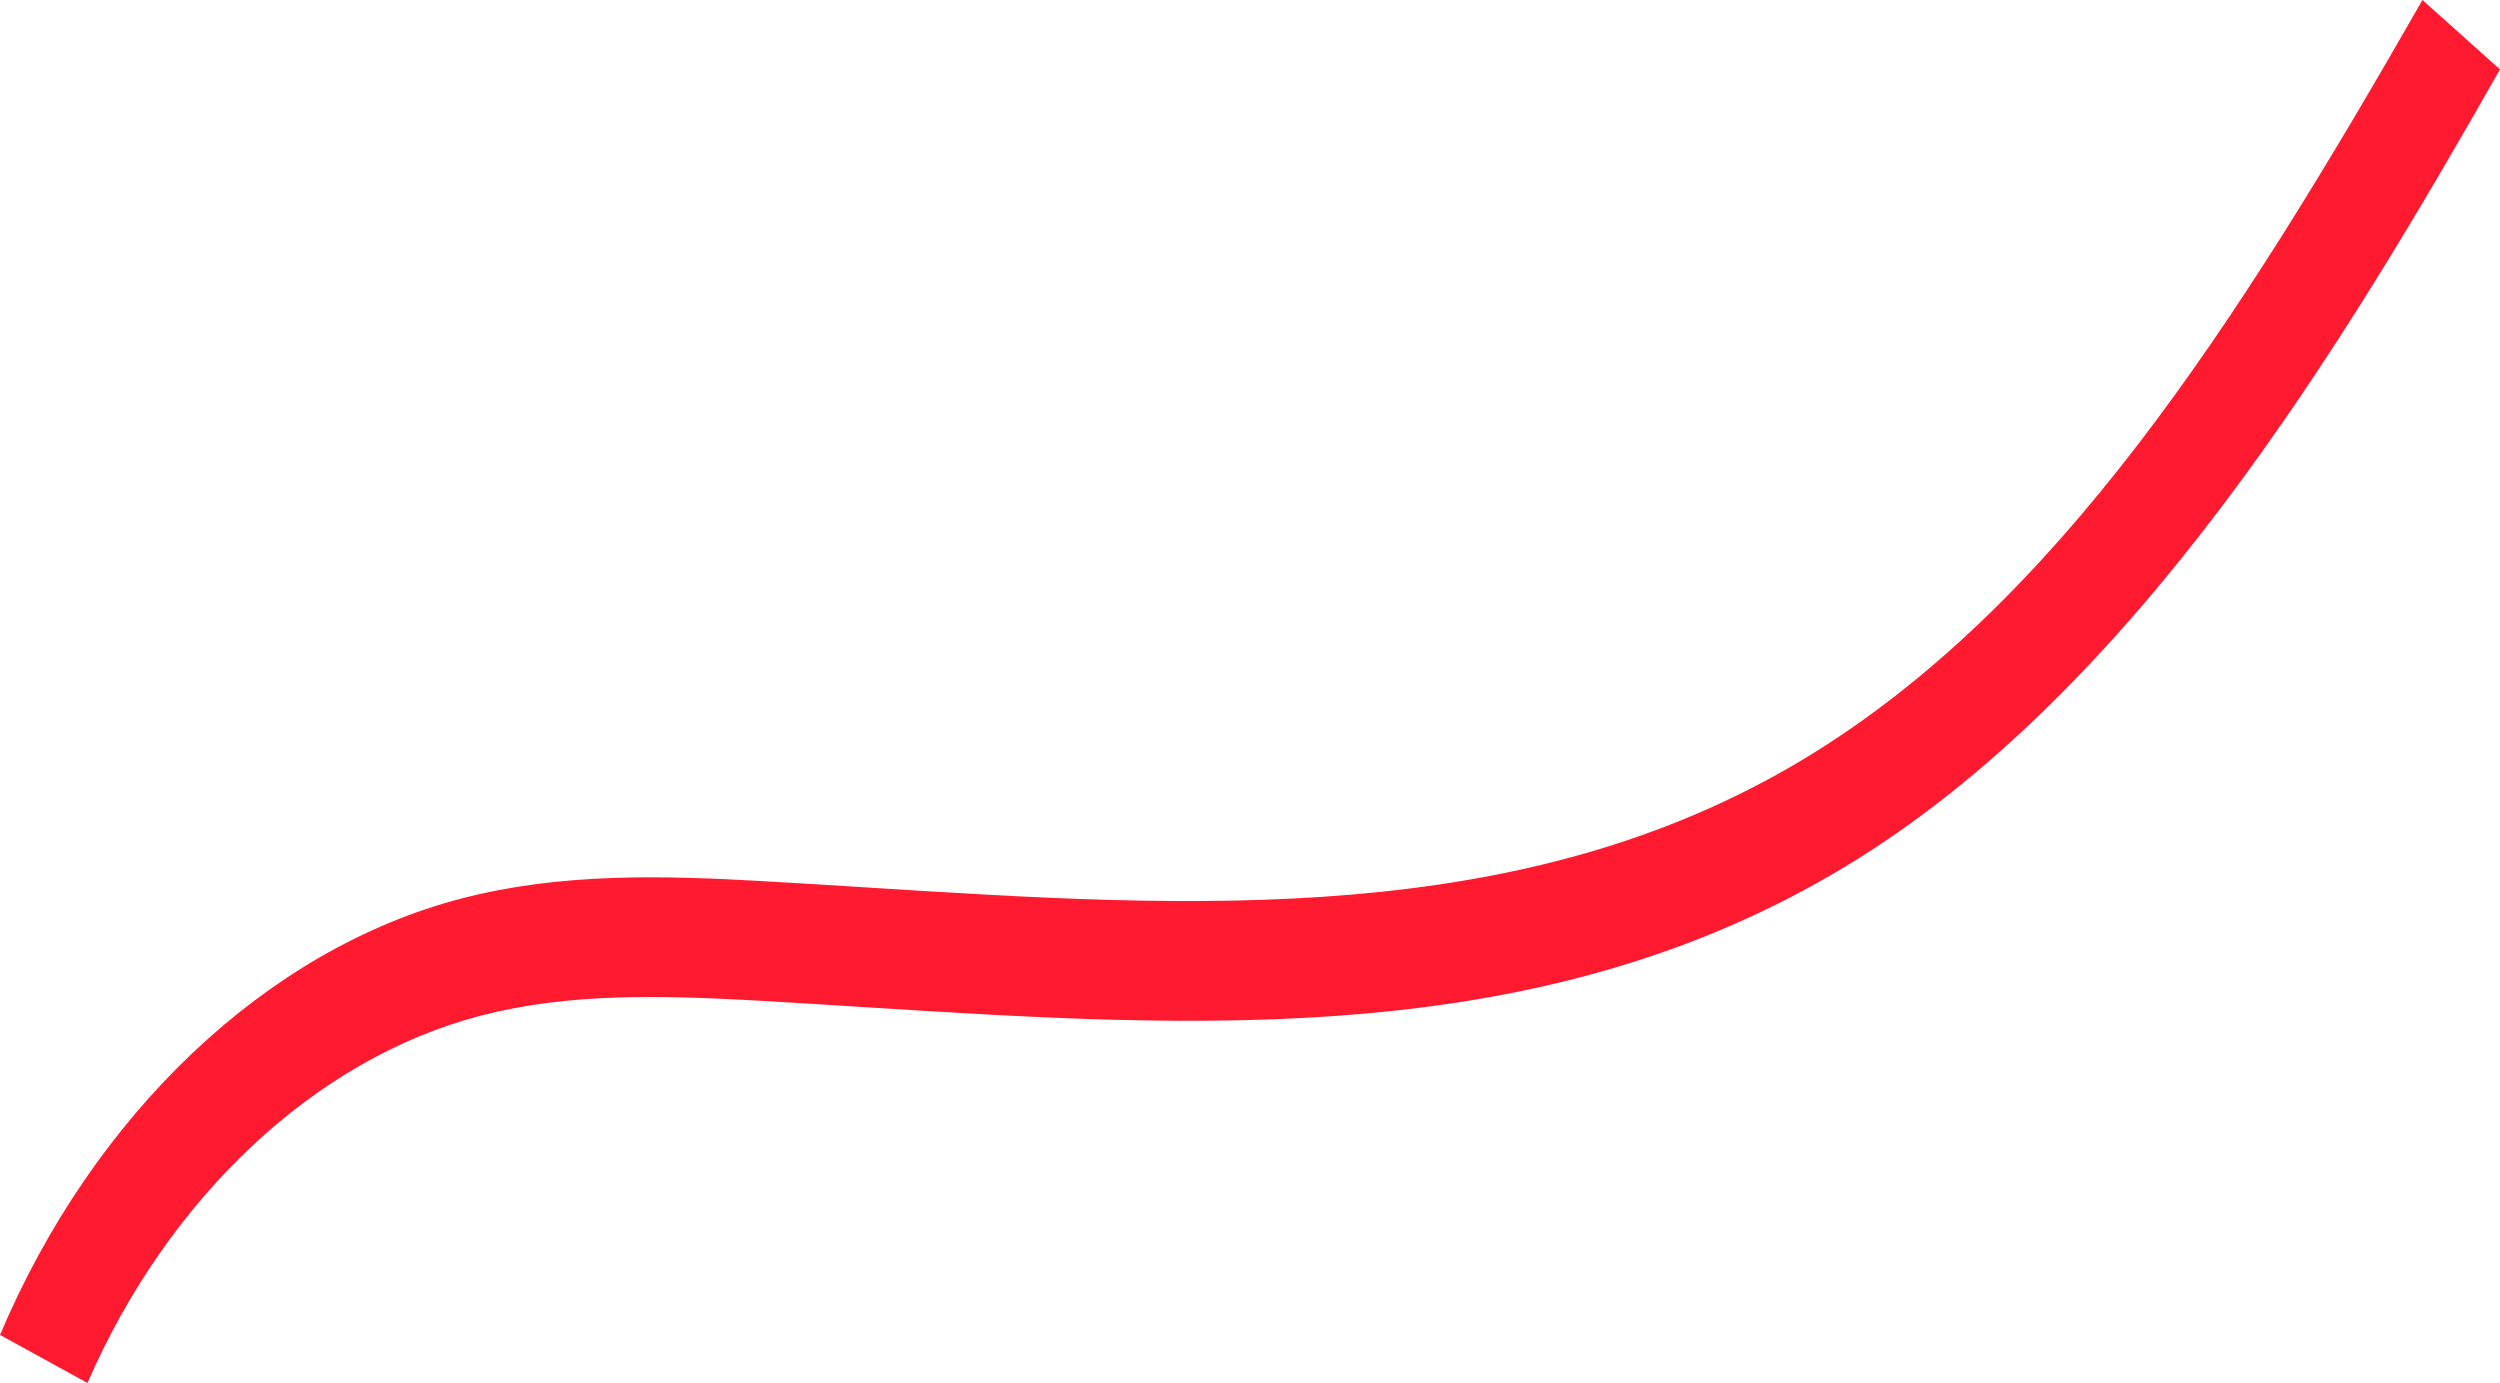
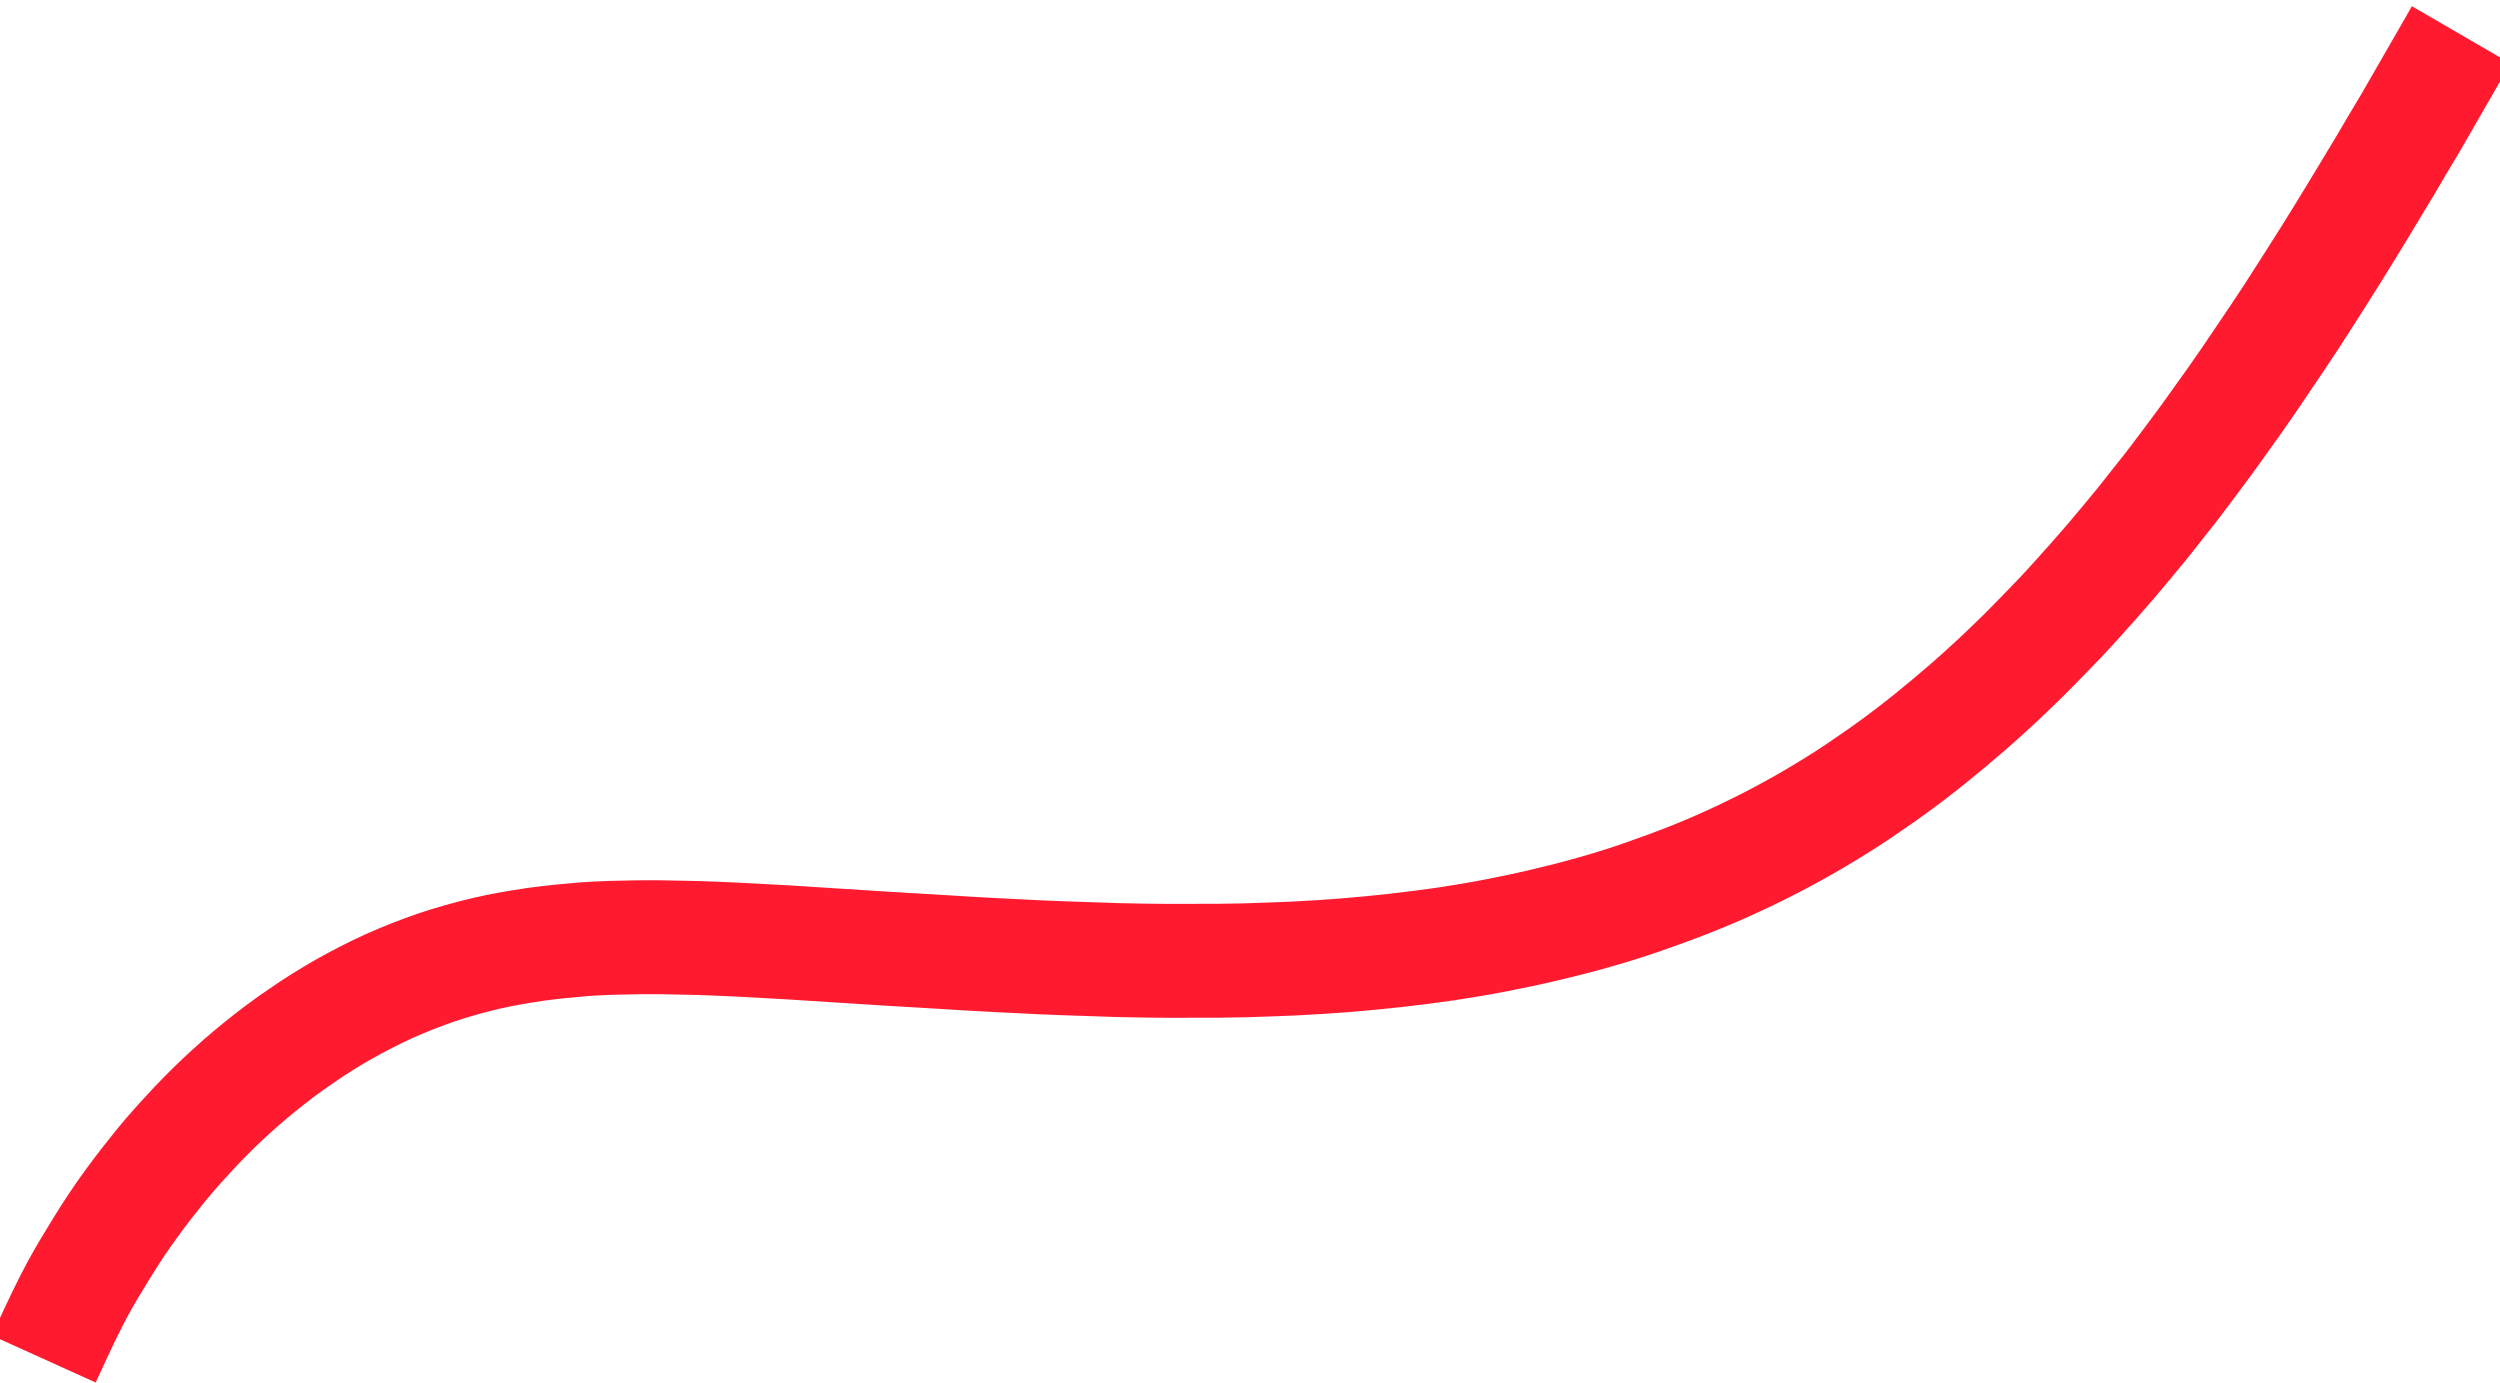
- <svg xmlns="http://www.w3.org/2000/svg" width="1084.77" height="600.076" viewBox="0 0 1084.77 600.076" fill="none">
-   <path d="M1084.77 30.124L1051.12 0C970.047 141.755 892.118 263.267 782.682 329.323C660.568 402.985 516.958 393.942 378.114 385.199C361.957 384.181 345.846 383.163 329.831 382.264C287.935 379.929 243.37 378.611 200.234 389.87C115.536 411.909 40.562 483.415 0 579.235L37.94 600.076C73.068 519.467 136.747 459.4 208.575 440.715C247.088 430.713 287.03 431.911 327.972 434.127C343.892 435.025 359.955 436.044 376.017 437.062C520.056 446.105 668.957 455.507 800.556 376.096C926.626 300.038 1017.33 148.642 1084.77 30.124Z" fill="#FF1A30" />
+ <svg xmlns="http://www.w3.org/2000/svg" width="1084.77" height="600.076" viewBox="0 0 1084.77 600.076" fill="none" stroke-linecap="butt">
+   <path class="brand-line" d="M19 589.7C20.9 585.5 27 572.2 30.8 564.8C34.5 557.5 37.8 551.9 41.6 545.7C45.4 539.4 49.3 533.2 53.5 527.2C57.7 521.2 62.1 515.3 66.7 509.6C71.2 503.8 76 498.3 81 492.9C85.9 487.5 91.1 482.2 96.4 477.2C101.7 472.2 107.3 467.3 113 462.7C118.7 458.1 124.5 453.7 130.6 449.6C136.6 445.4 142.9 441.5 149.2 437.9C155.6 434.3 162.2 430.9 168.8 427.9C175.5 424.9 182.4 422.2 189.3 419.8C196.2 417.5 203.3 415.5 210.4 413.8C217.6 412.1 224.8 410.9 232.1 409.8C239.3 408.8 246.6 408.1 253.9 407.5C261.3 407 268.6 406.8 275.9 406.7C283.3 406.6 290.6 406.7 297.9 406.9C305.3 407 312.6 407.4 319.9 407.7C327.2 408.1 334.6 408.5 341.9 408.9C349.2 409.4 356.5 409.8 363.8 410.3C371.2 410.8 378.5 411.2 385.8 411.7C393.1 412.1 400.4 412.6 407.7 413C415.1 413.5 422.4 413.9 429.7 414.3C437 414.7 444.4 415 451.7 415.4C459 415.7 466.3 416 473.7 416.2C481 416.5 488.3 416.7 495.7 416.8C503 416.9 510.3 417 517.7 416.9C525 416.9 532.3 416.9 539.7 416.7C547 416.5 554.3 416.2 561.6 415.9C569 415.5 576.3 415.1 583.6 414.5C590.9 413.9 598.2 413.2 605.5 412.4C612.8 411.6 620.1 410.6 627.3 409.6C634.6 408.5 641.8 407.3 649 405.9C656.2 404.5 663.4 403 670.5 401.3C677.7 399.6 684.8 397.8 691.8 395.8C698.9 393.8 705.9 391.6 712.8 389.2C719.7 386.8 726.6 384.3 733.4 381.6C740.2 378.9 747 376 753.6 372.9C760.3 369.8 766.9 366.5 773.3 363.1C779.8 359.6 786.2 356 792.4 352.2C798.7 348.4 804.9 344.4 810.9 340.2C817 336.1 822.9 331.8 828.7 327.4C834.6 322.9 840.3 318.3 845.9 313.6C851.5 308.9 857.1 304.1 862.5 299.1C867.9 294.2 873.2 289.1 878.4 284C883.6 278.8 888.7 273.5 893.8 268.2C898.8 262.9 903.7 257.4 908.6 251.9C913.4 246.5 918.2 240.9 922.9 235.2C927.6 229.6 932.2 223.9 936.7 218.1C941.3 212.4 945.7 206.6 950.1 200.7C954.5 194.8 958.9 188.9 963.1 182.9C967.4 177 971.6 171 975.8 164.9C979.9 158.9 984 152.8 988.1 146.7C992.2 140.6 996.2 134.5 1000.1 128.3C1004.1 122.1 1008 115.9 1011.9 109.7C1015.8 103.5 1019.6 97.2 1023.4 91C1027.2 84.7 1031 78.4 1034.8 72.1C1038.5 65.8 1042.2 59.5 1046 53.2C1049.7 46.8 1053.3 40.5 1057 34.1C1060.7 27.8 1066.1 18.2 1067.9 15.1" stroke="#FF1A30" stroke-width="49.43" pathLength="100" />
</svg>
